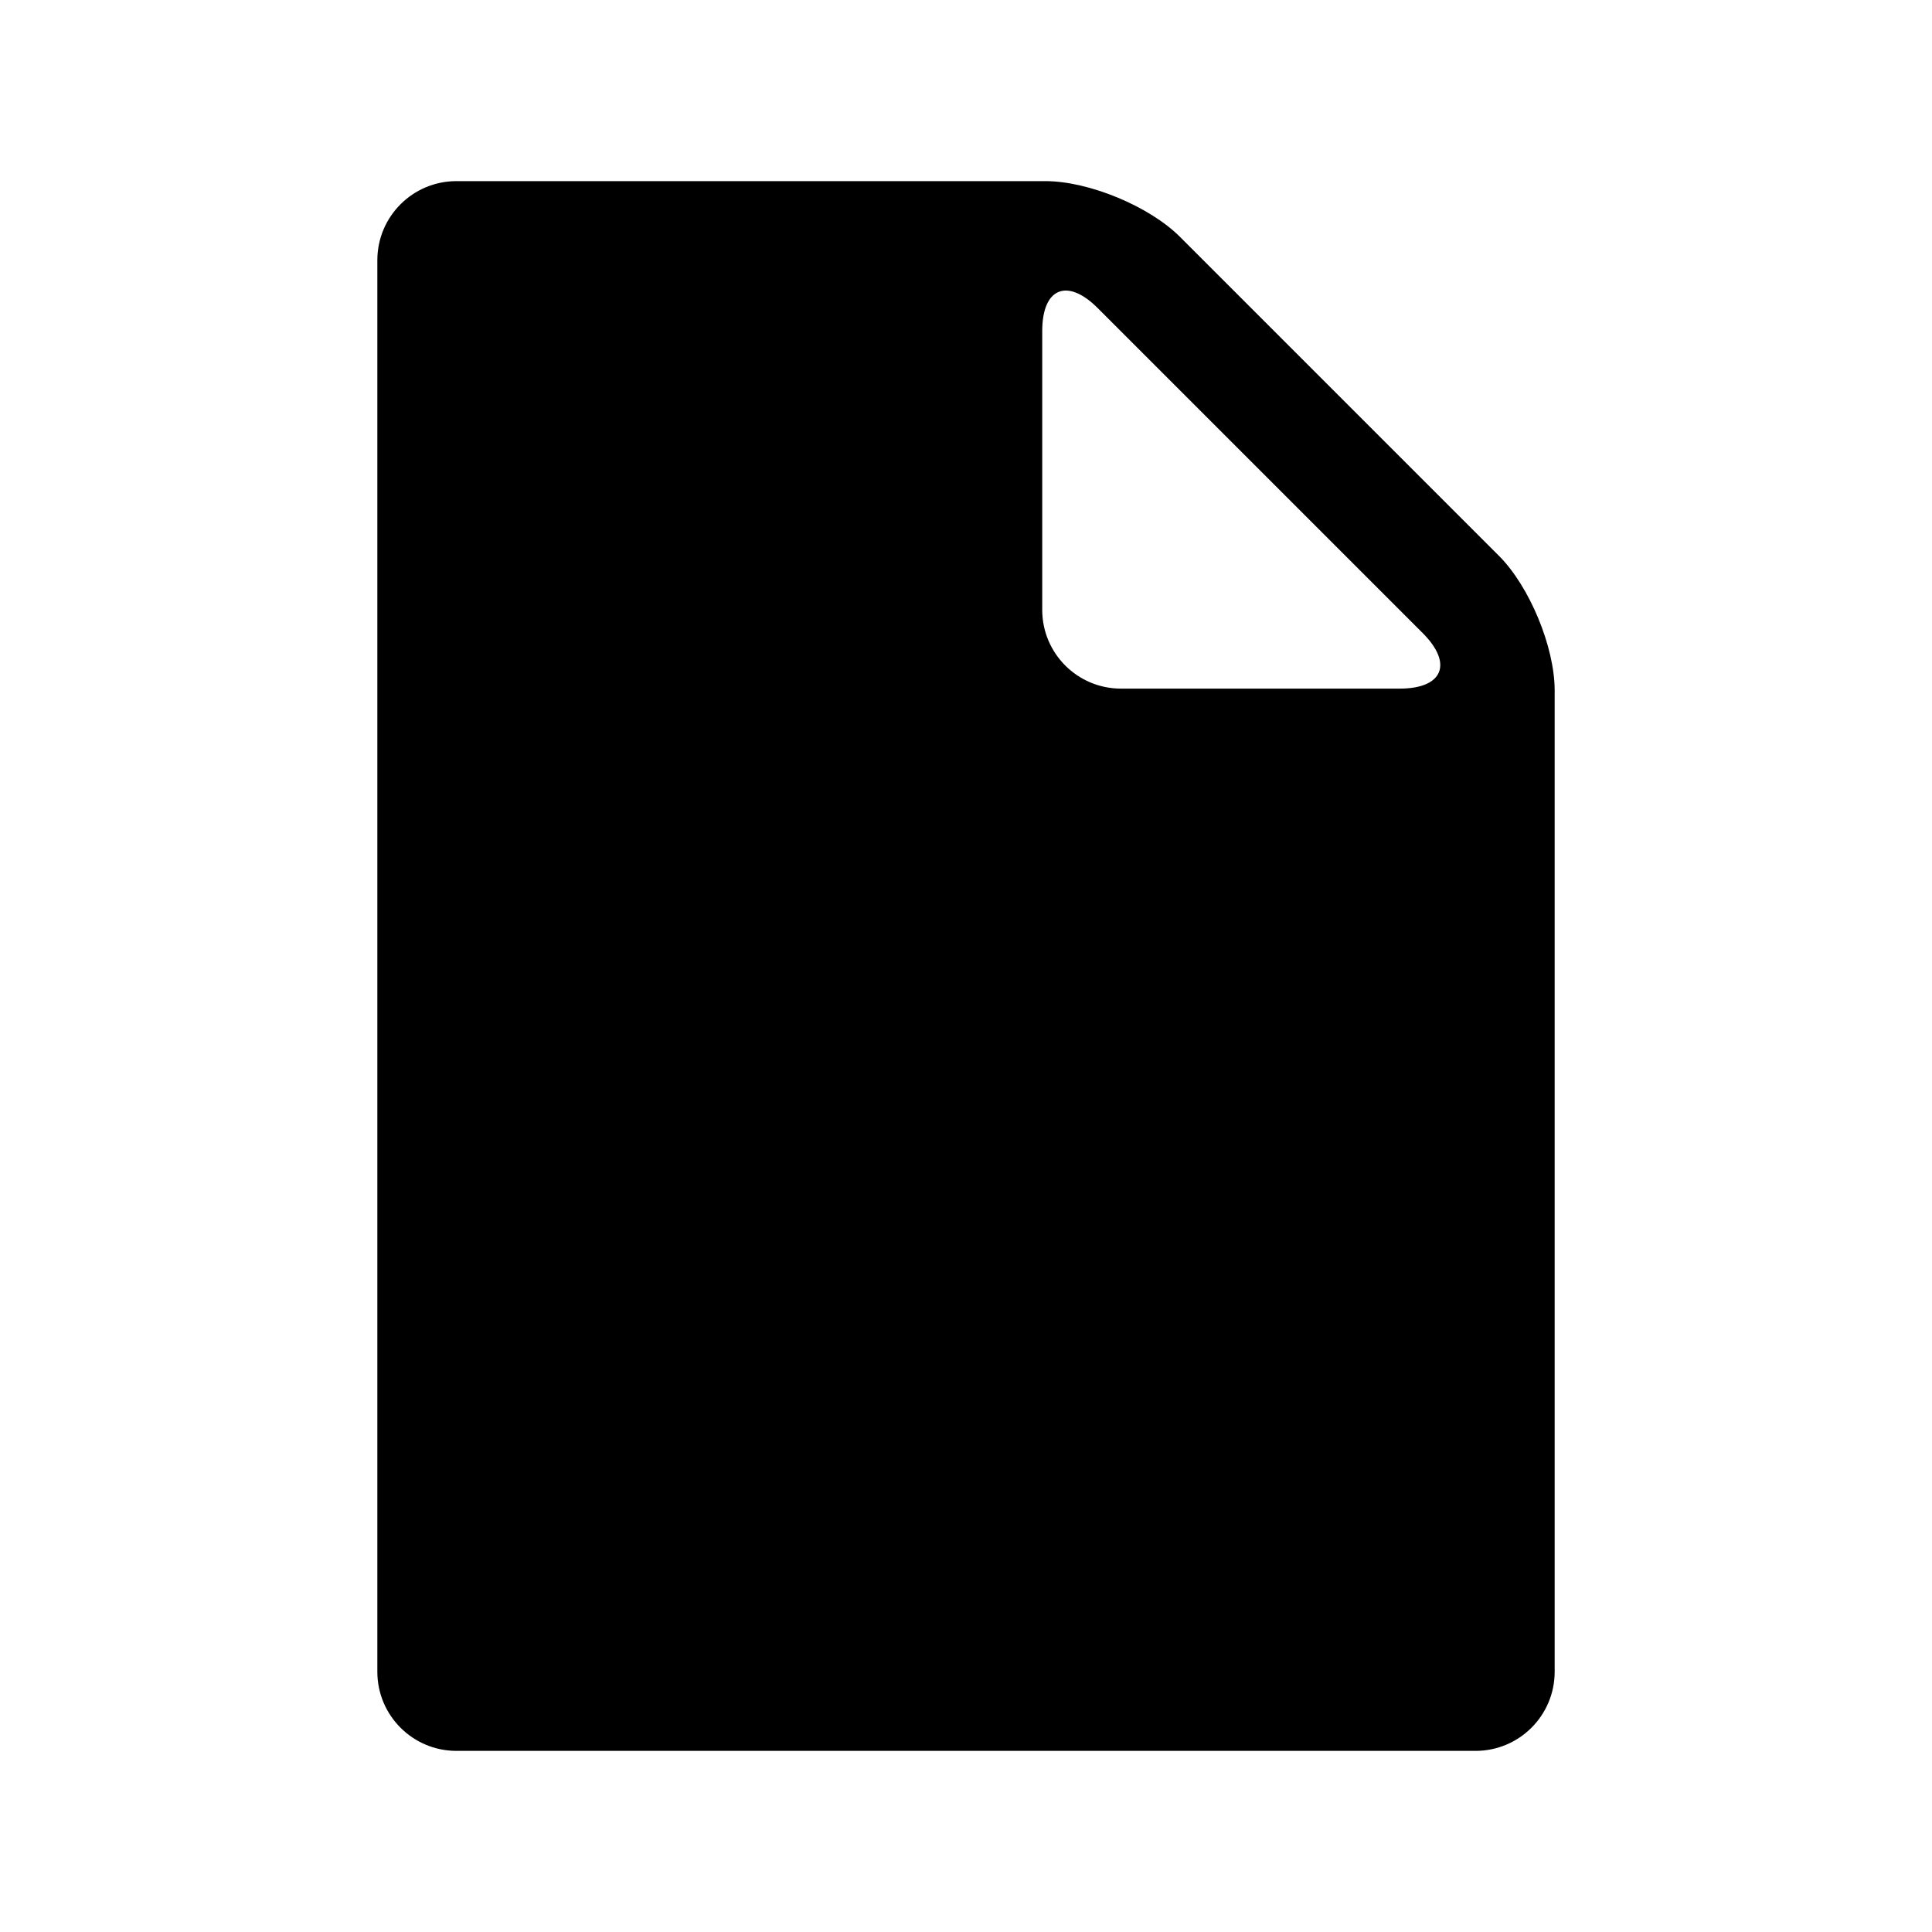
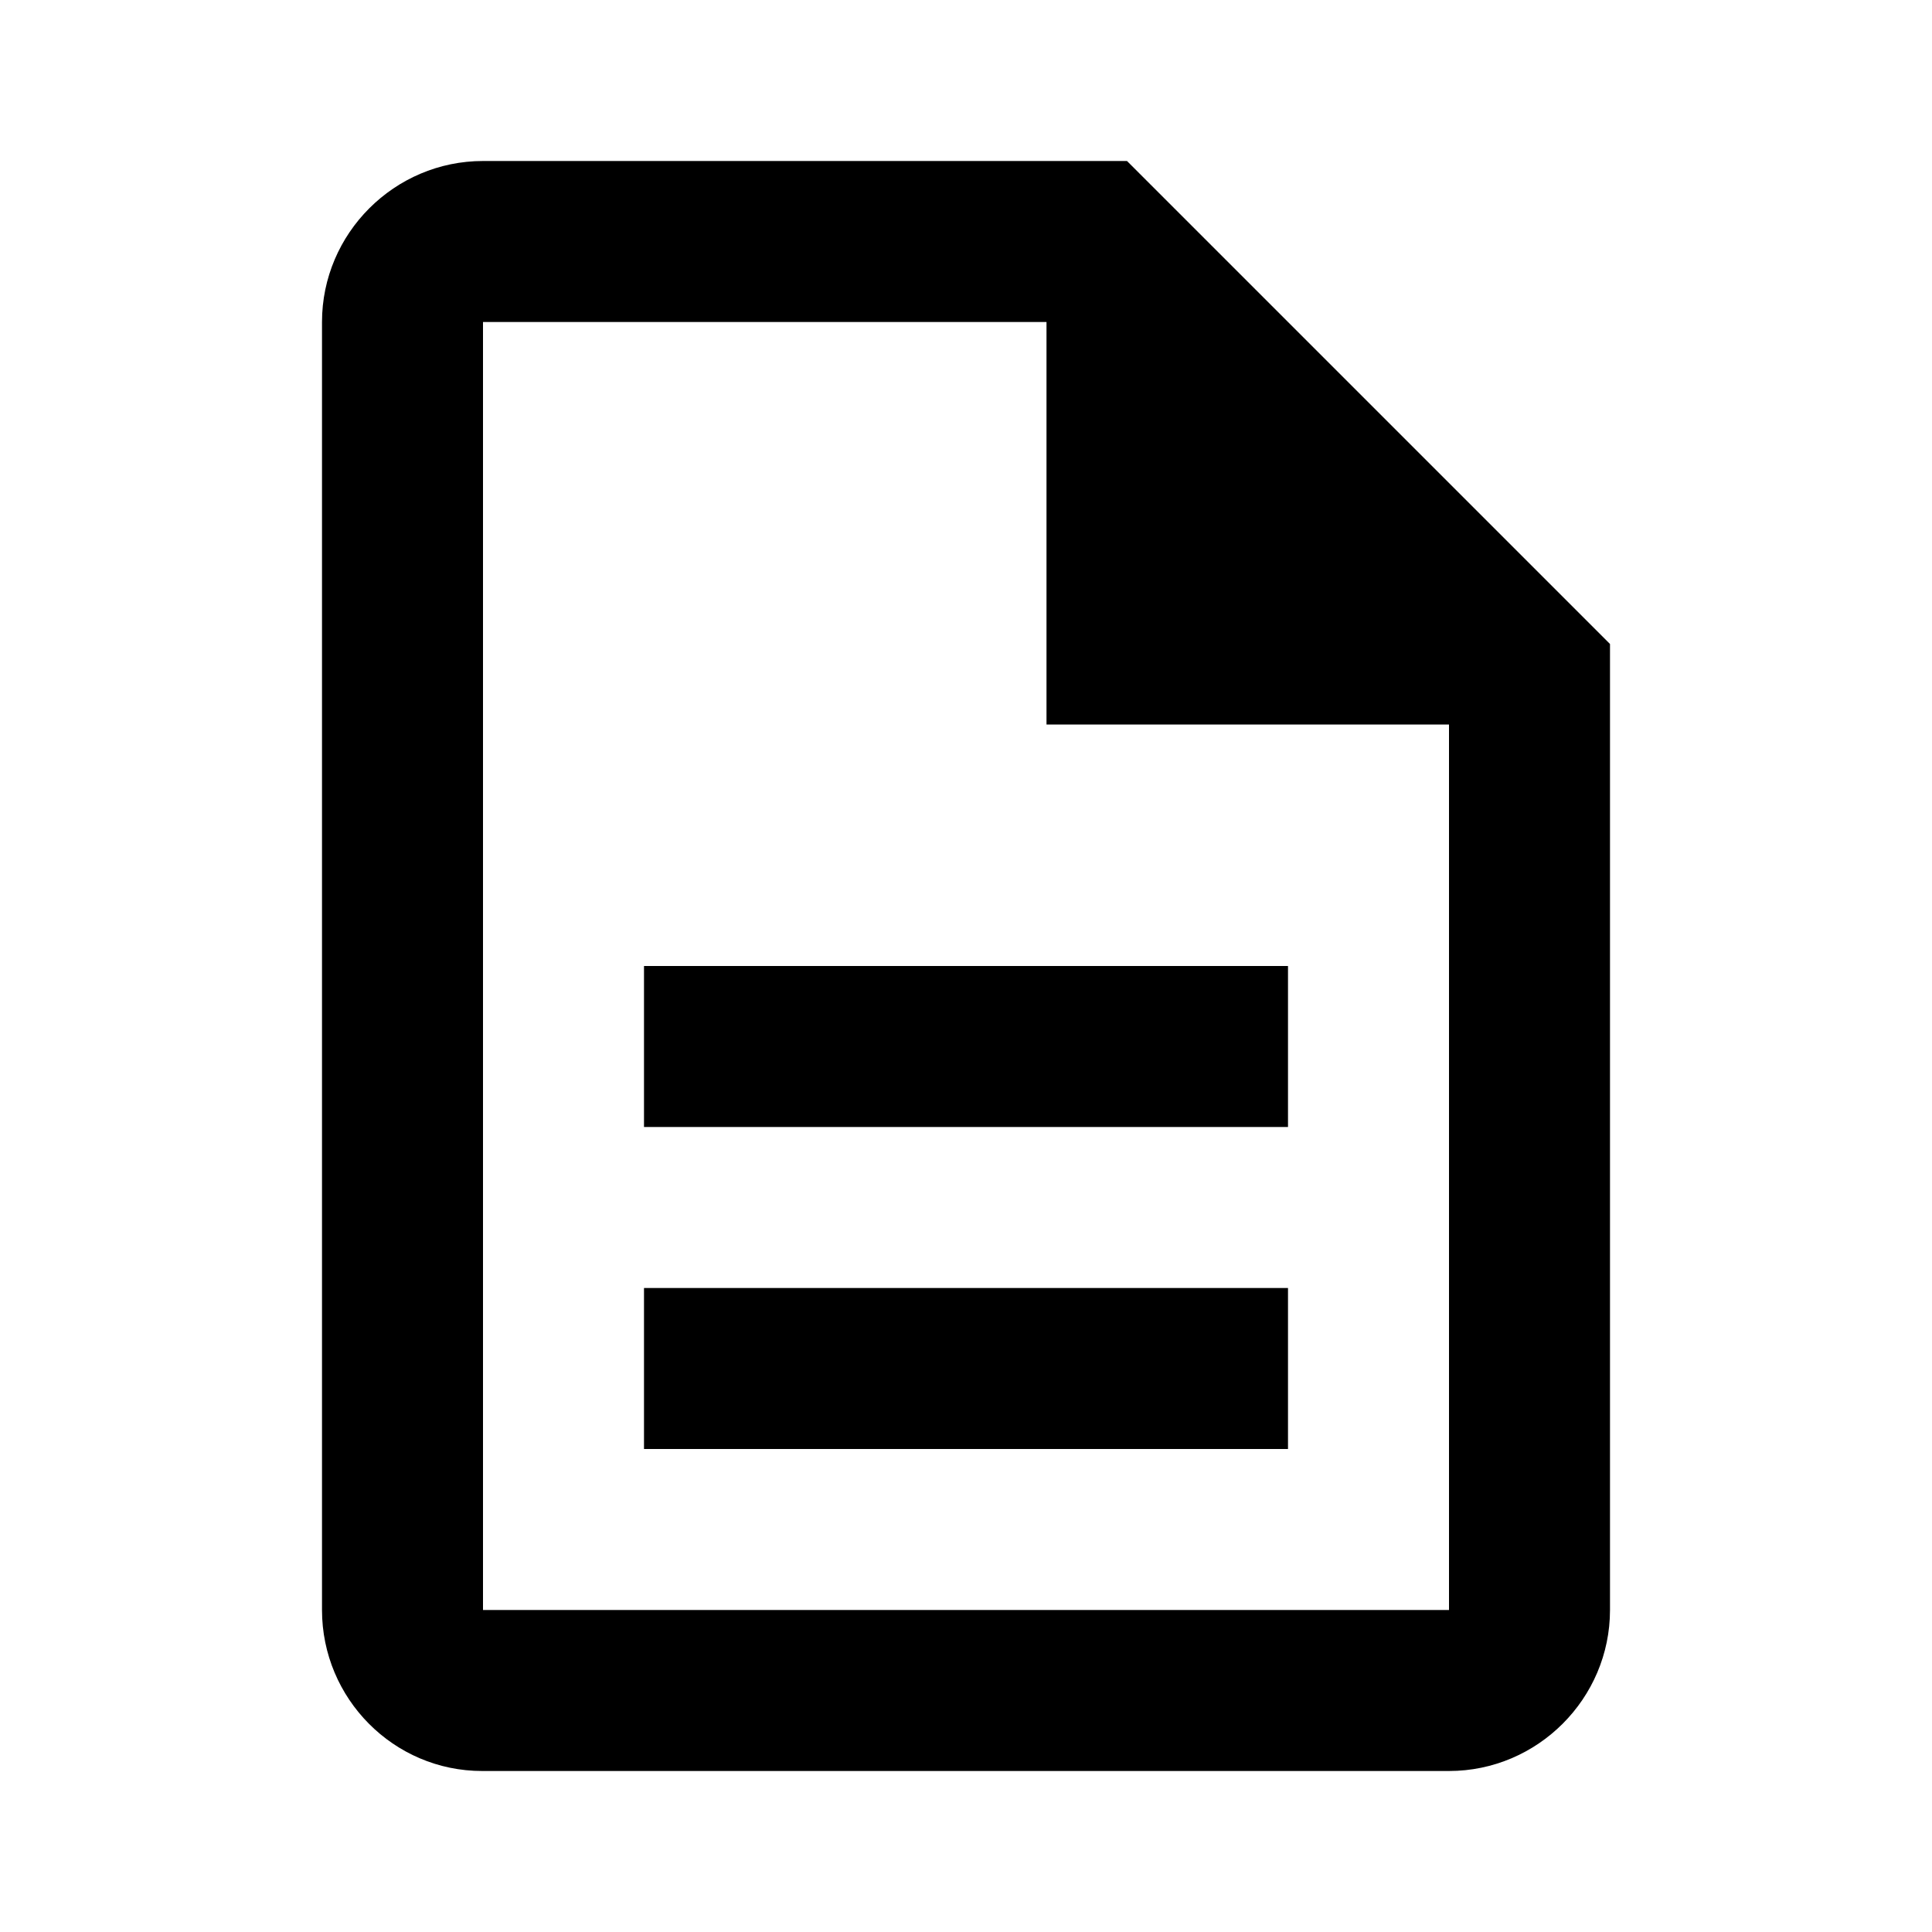
- <svg xmlns="http://www.w3.org/2000/svg" version="1.1" width="512" height="512" viewBox="0 0 512 512">
-   <g id="icomoon-ignore">
- </g>
-   <path fill="#000" d="M397.221 147.285l-84.506-84.505c-8.128-8.129-24.185-14.779-35.681-14.779h-156.133c-11.529 0.035-20.867 9.371-20.9 20.897v374.202c0.035 11.529 9.371 20.867 20.898 20.901h270.202c11.529-0.036 20.867-9.372 20.901-20.897v-260.137c0-11.495-6.651-27.552-14.779-35.681zM370.948 182.489h-73.946c-11.474-0.035-20.765-9.327-20.8-20.797v-73.949c0-11.44 6.618-14.181 14.707-6.093l86.13 86.13c8.089 8.089 5.348 14.708-6.092 14.708z" />
+ <svg xmlns="http://www.w3.org/2000/svg" height="24px" viewBox="0 0 24 24" width="24px" fill="#000000">
+   <path d="M0 0h24v24H0V0z" fill="none" />
+   <path d="M8 16h8v2H8zm0-4h8v2H8zm6-10H6c-1.1 0-2 .9-2 2v16c0 1.1.89 2 1.99 2H18c1.1 0 2-.9 2-2V8l-6-6zm4 18H6V4h7v5h5v11z" />
</svg>
